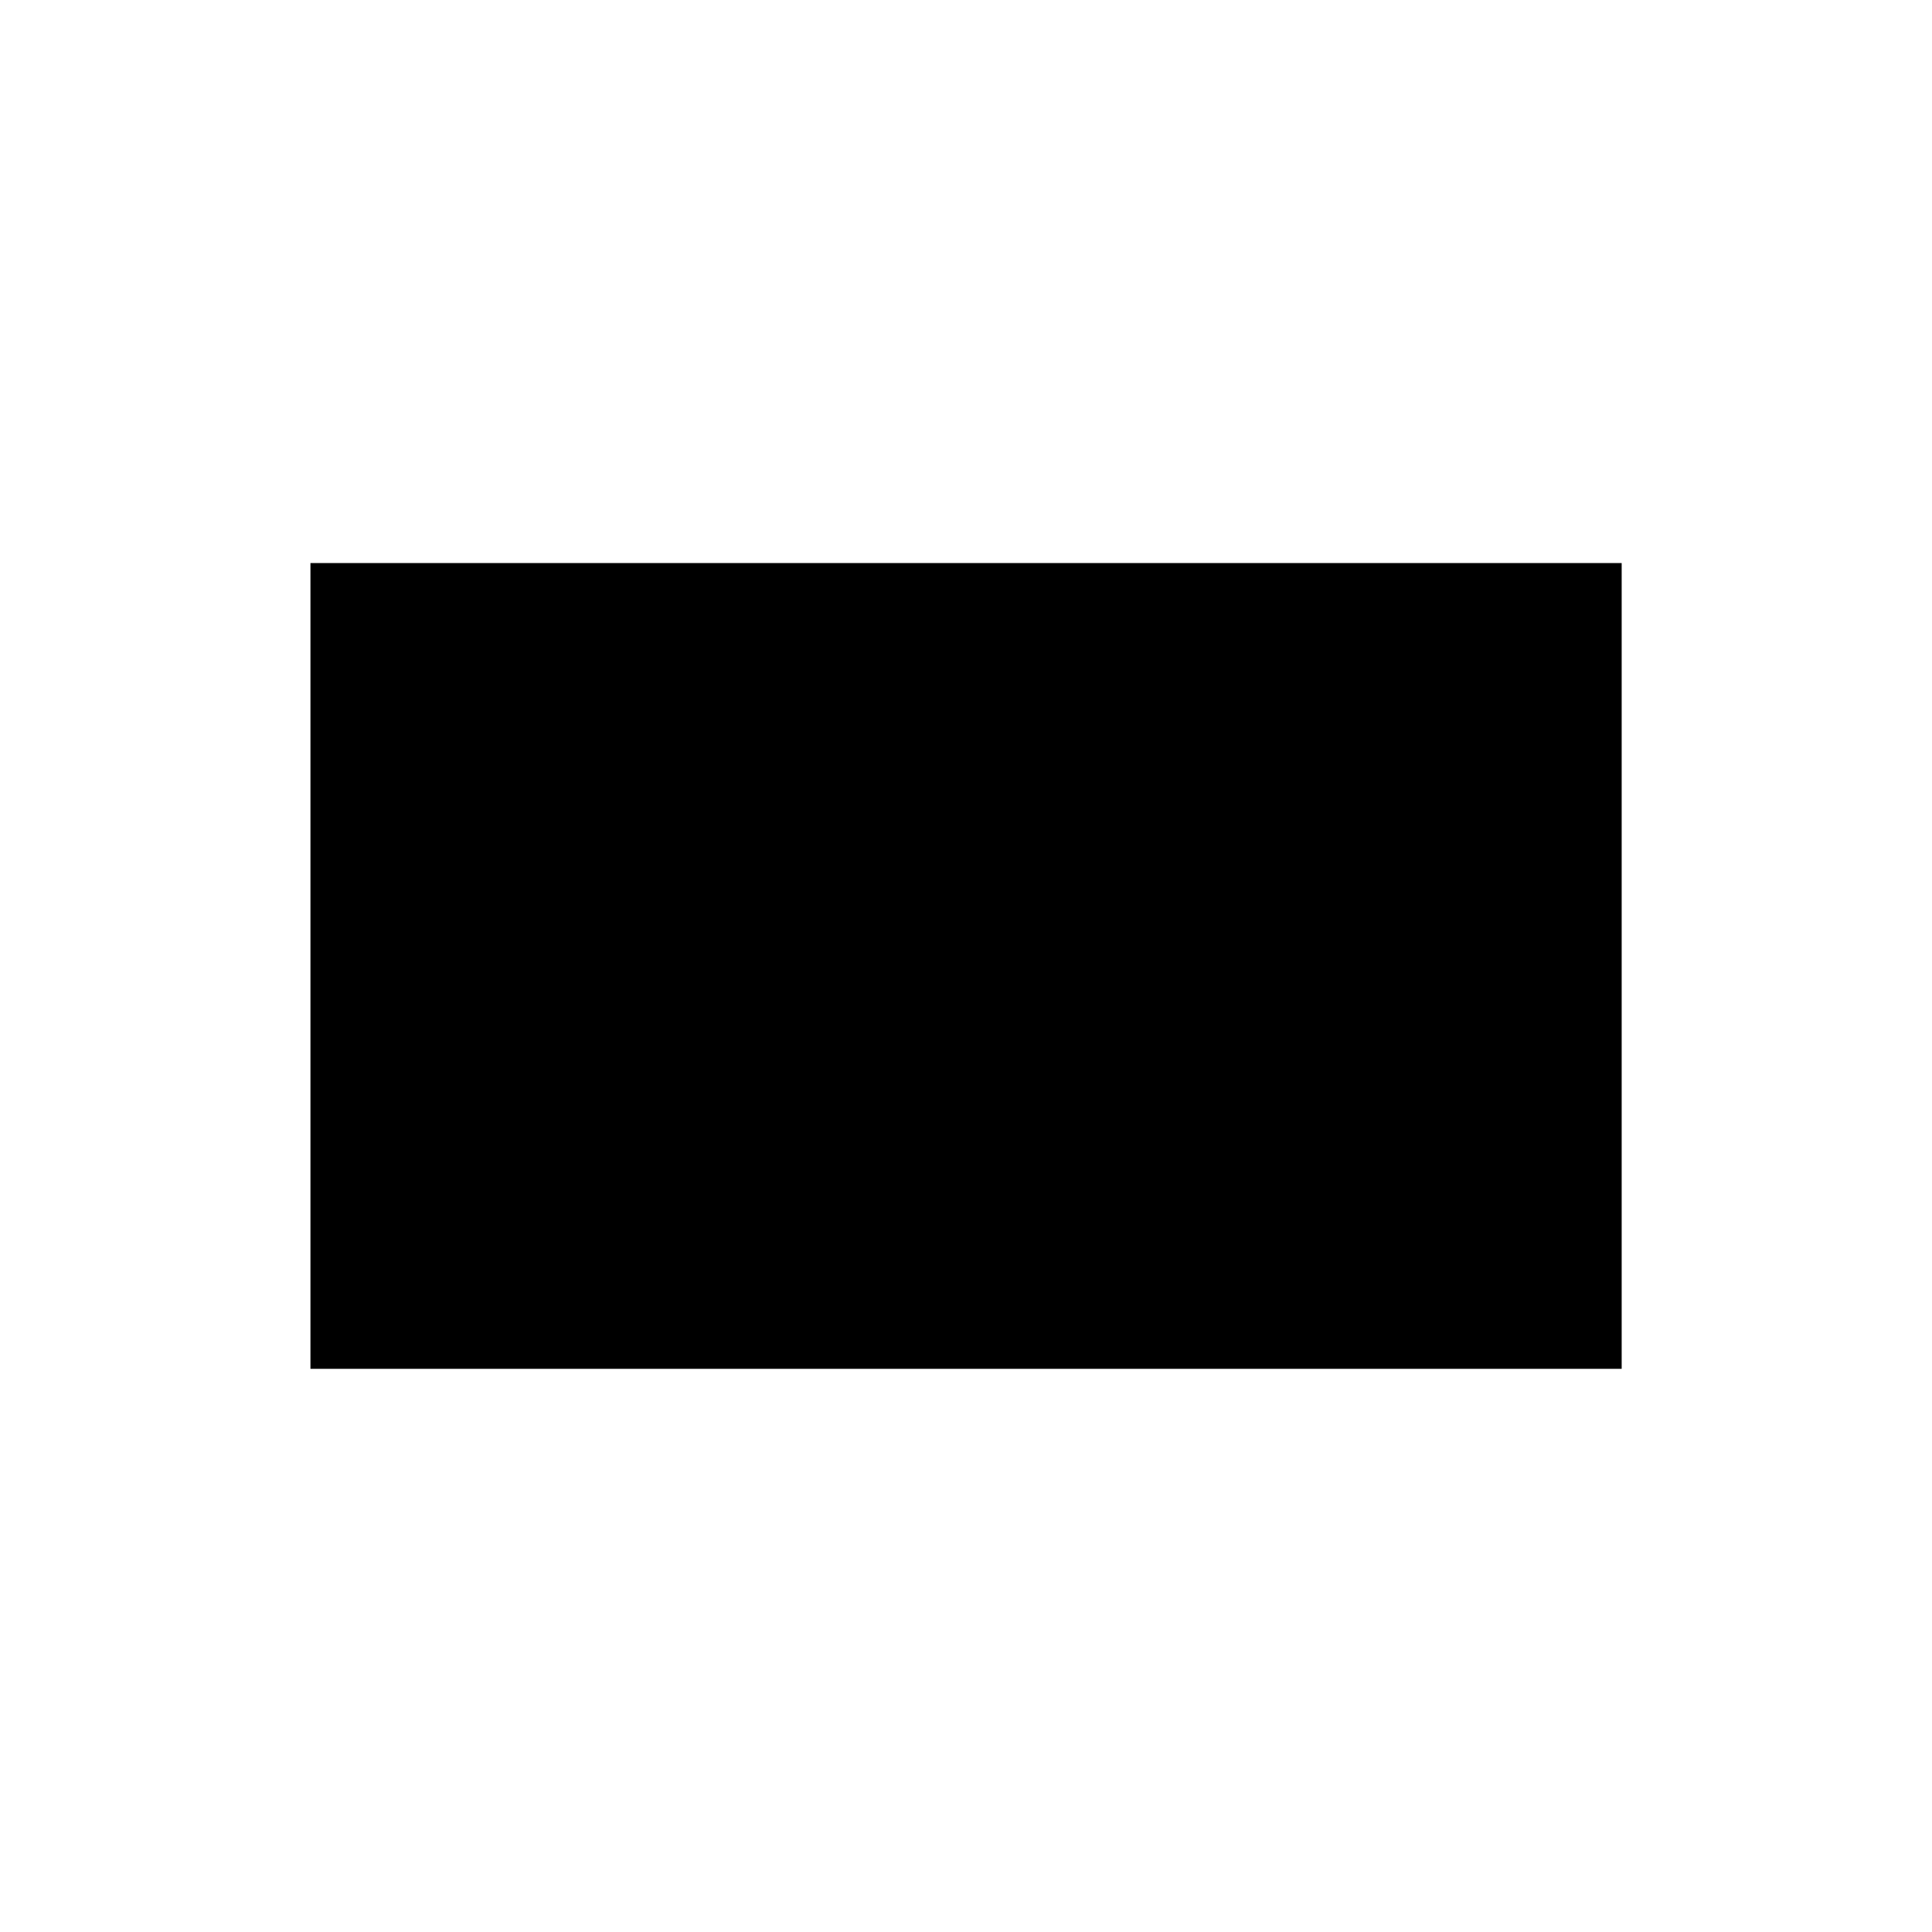
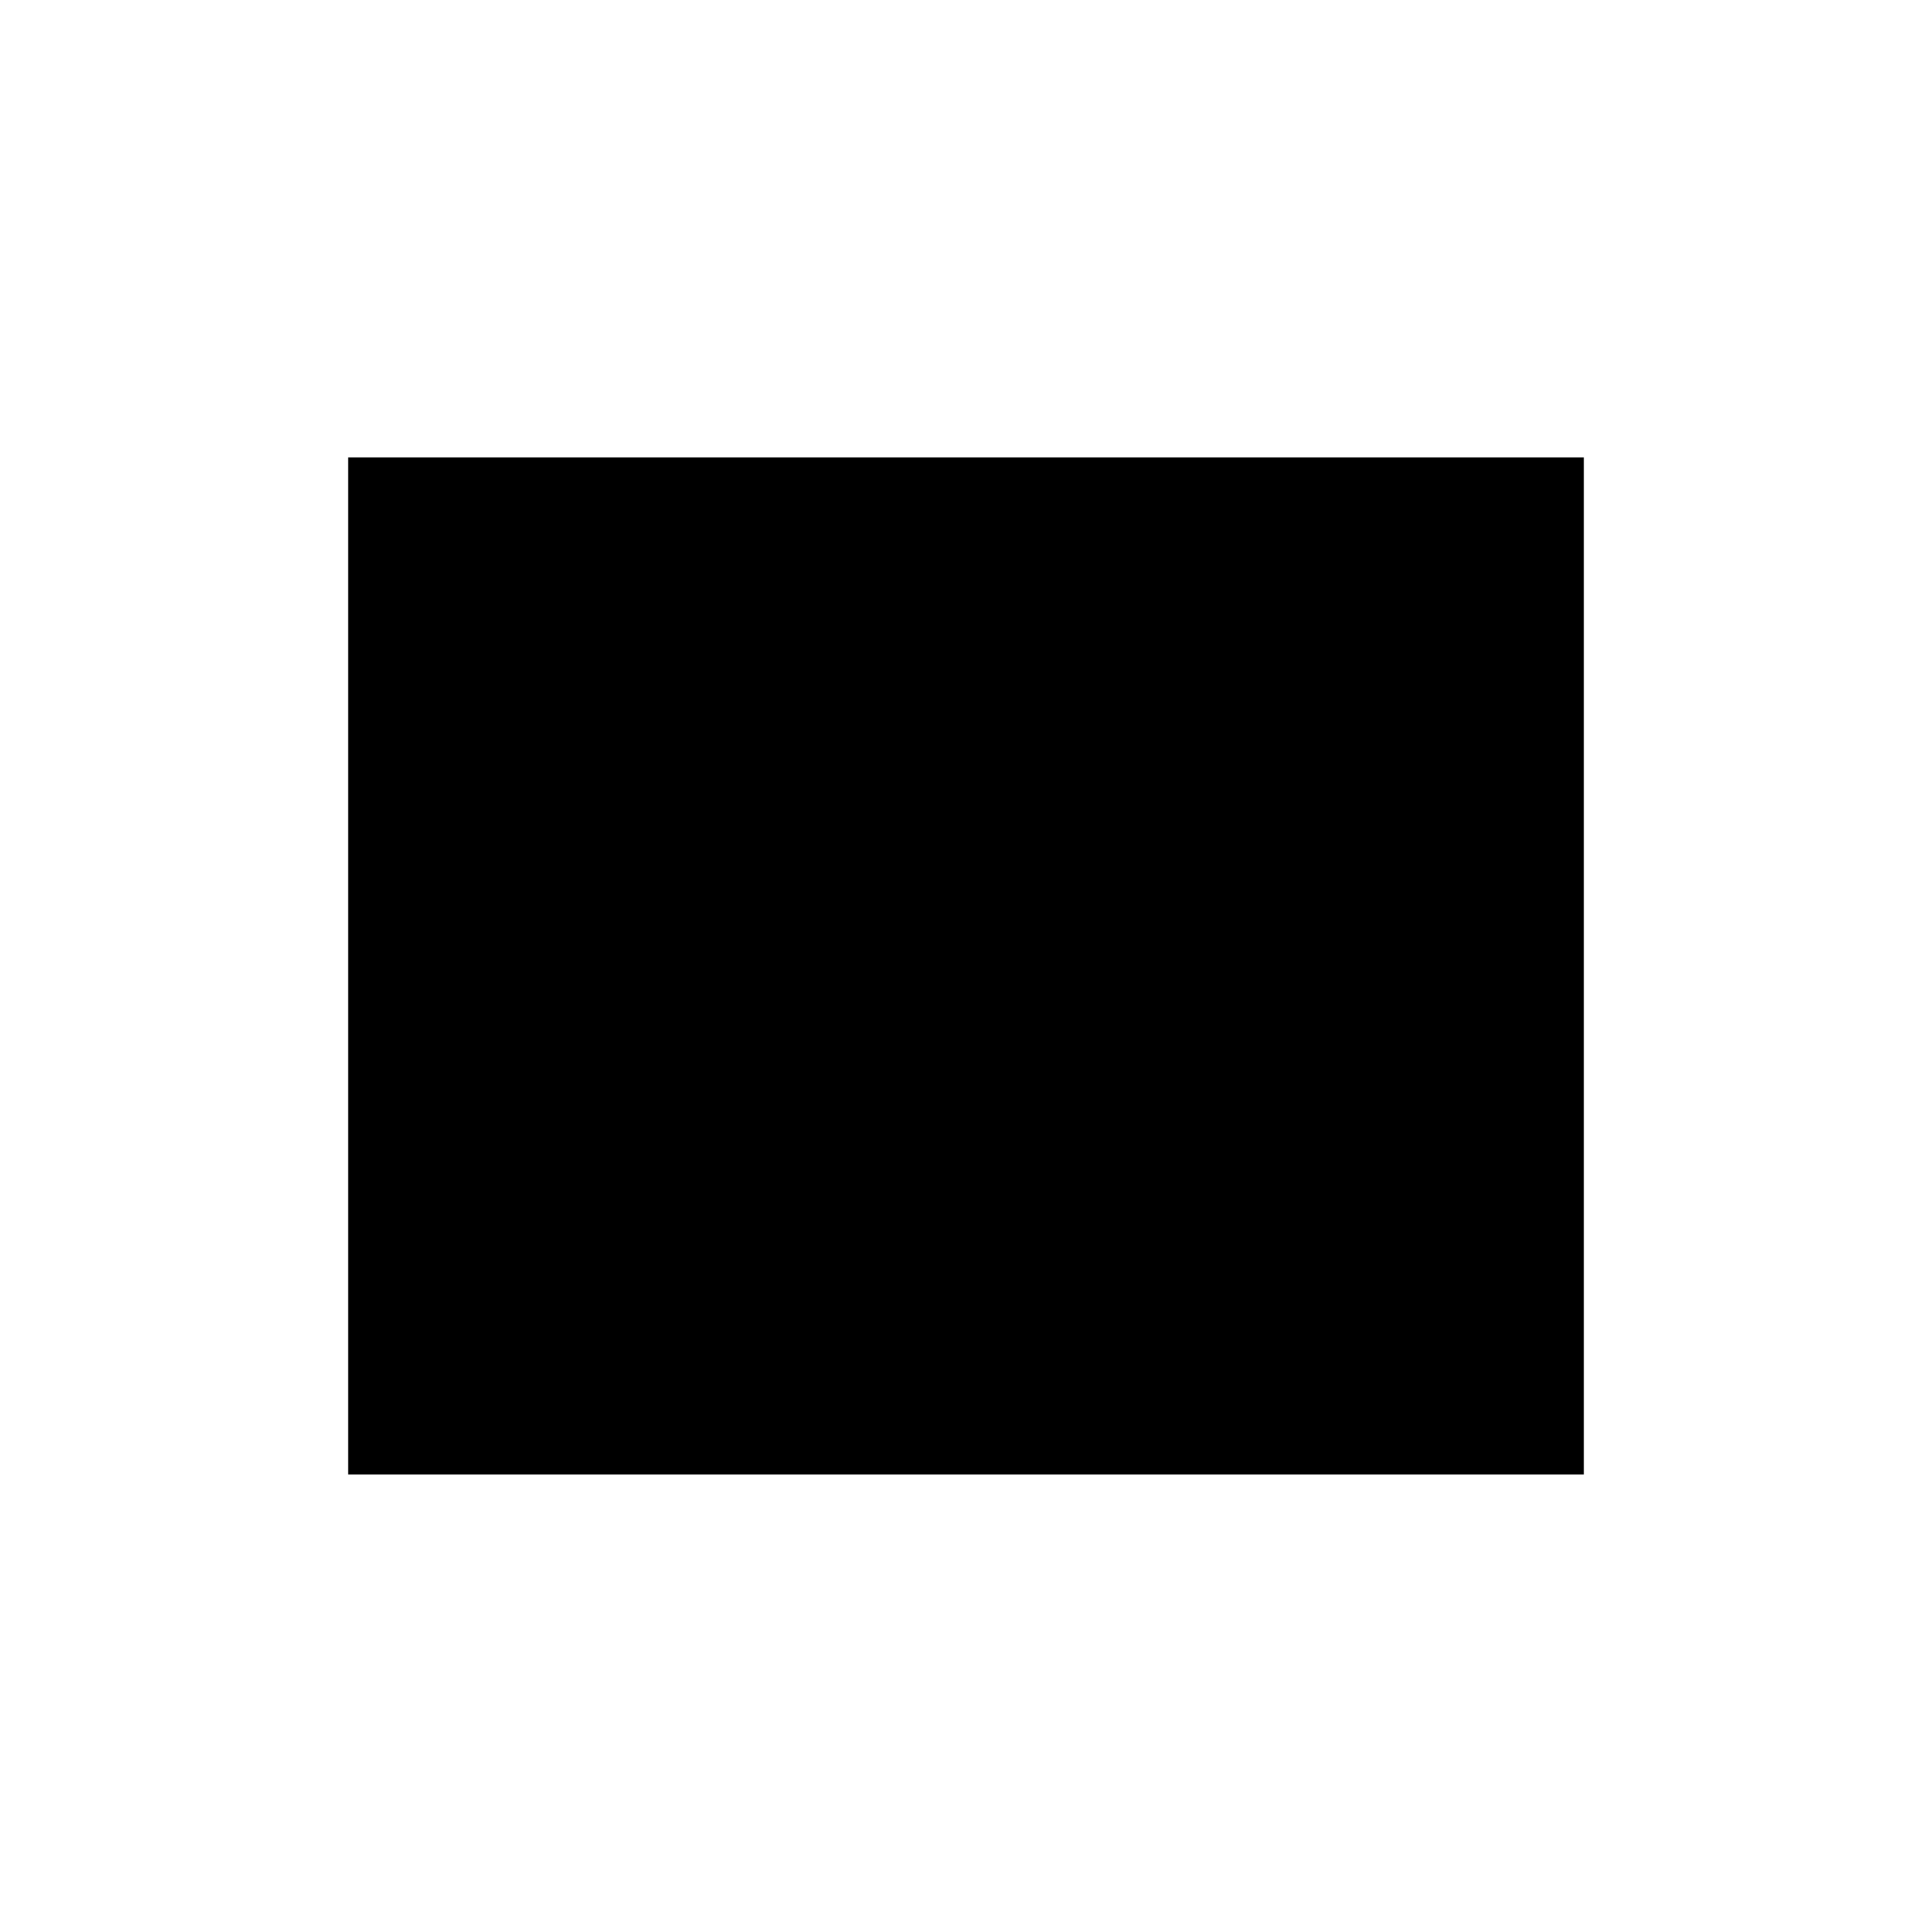
<svg xmlns="http://www.w3.org/2000/svg" version="1.1" id="Слой_1" x="0px" y="0px" width="16" height="16" viewBox="0 0 16 16" xml:space="preserve" style="enable-background:new">
  <defs id="defs9" />
-   <rect style="color:#000000;fill:#000000;fill-opacity:1;fill-rule:nonzero;stroke:none;stroke-width:1;marker:none;visibility:visible;display:inline;overflow:visible;enable-background:accumulate" id="rect3949" width="10.859" height="6.673" x="2.571" y="4.663" />
+   <rect style="color:#000000;fill:#000000;fill-opacity:1;fill-rule:nonzero;stroke:none;stroke-width:1;marker:none;visibility:visible;display:inline;overflow:visible;enable-background:accumulate" id="rect3949" width="10.234" height="8.423" x="2.883" y="3.788" />
</svg>
